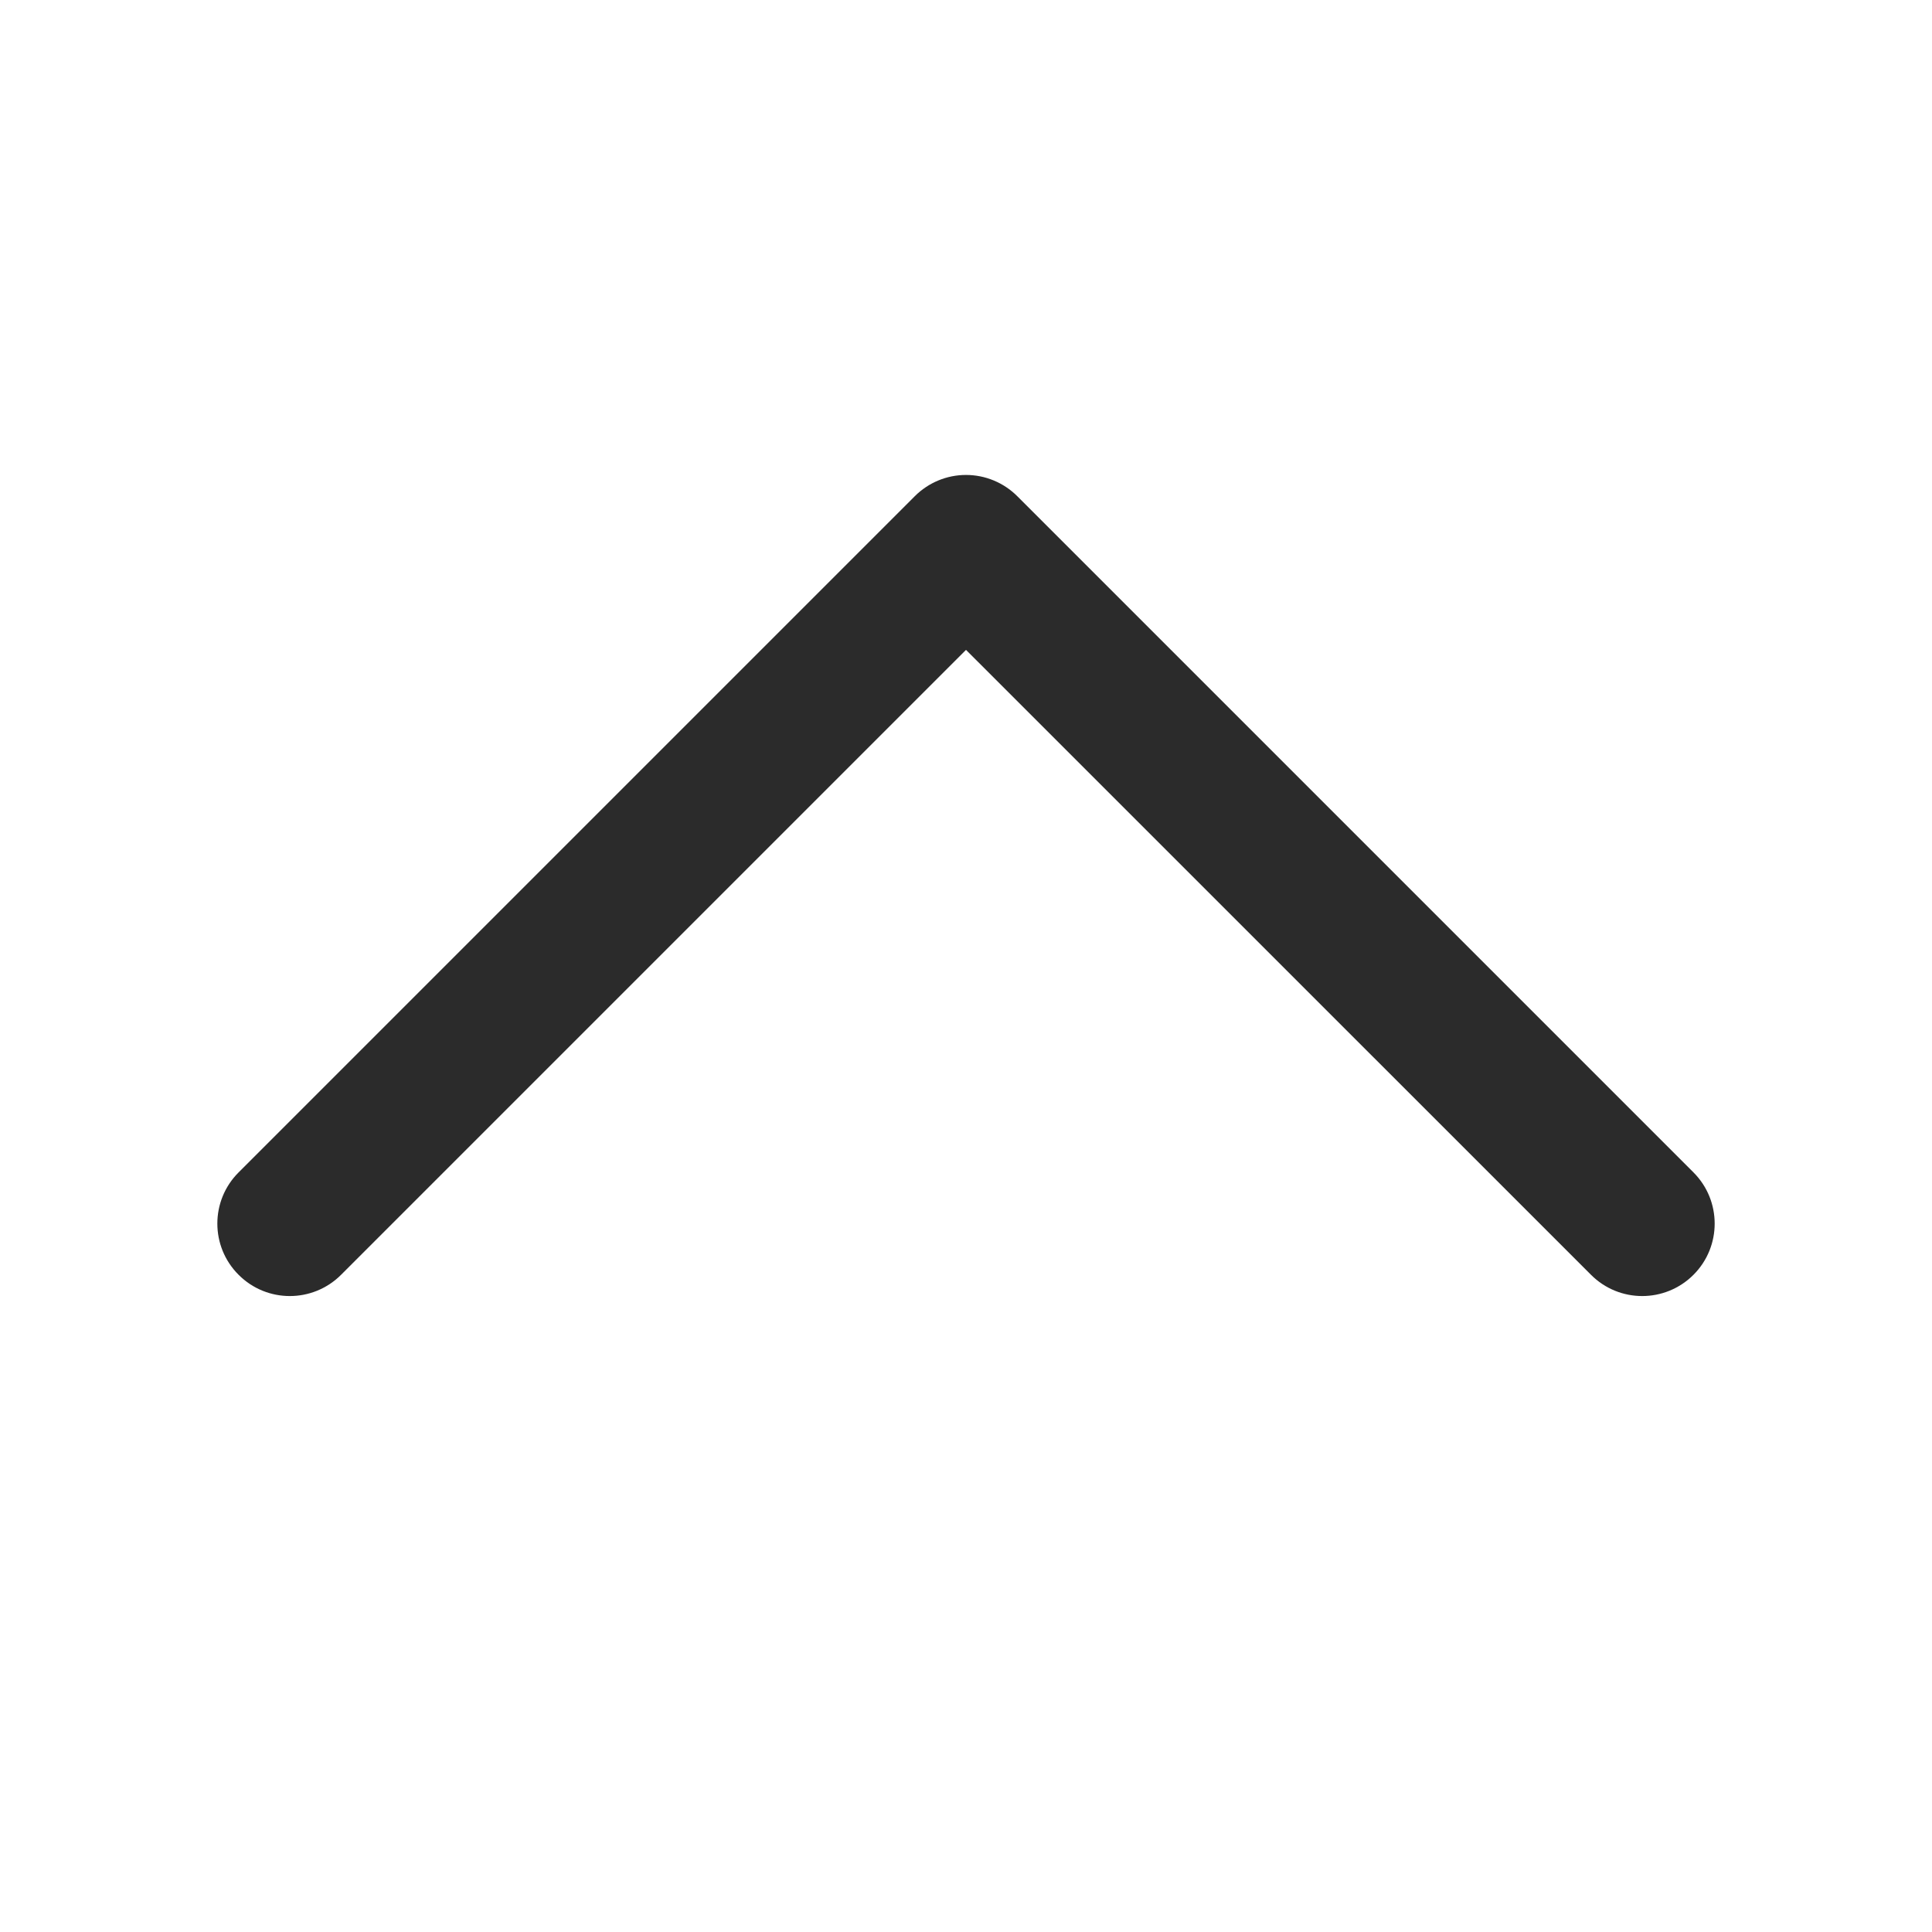
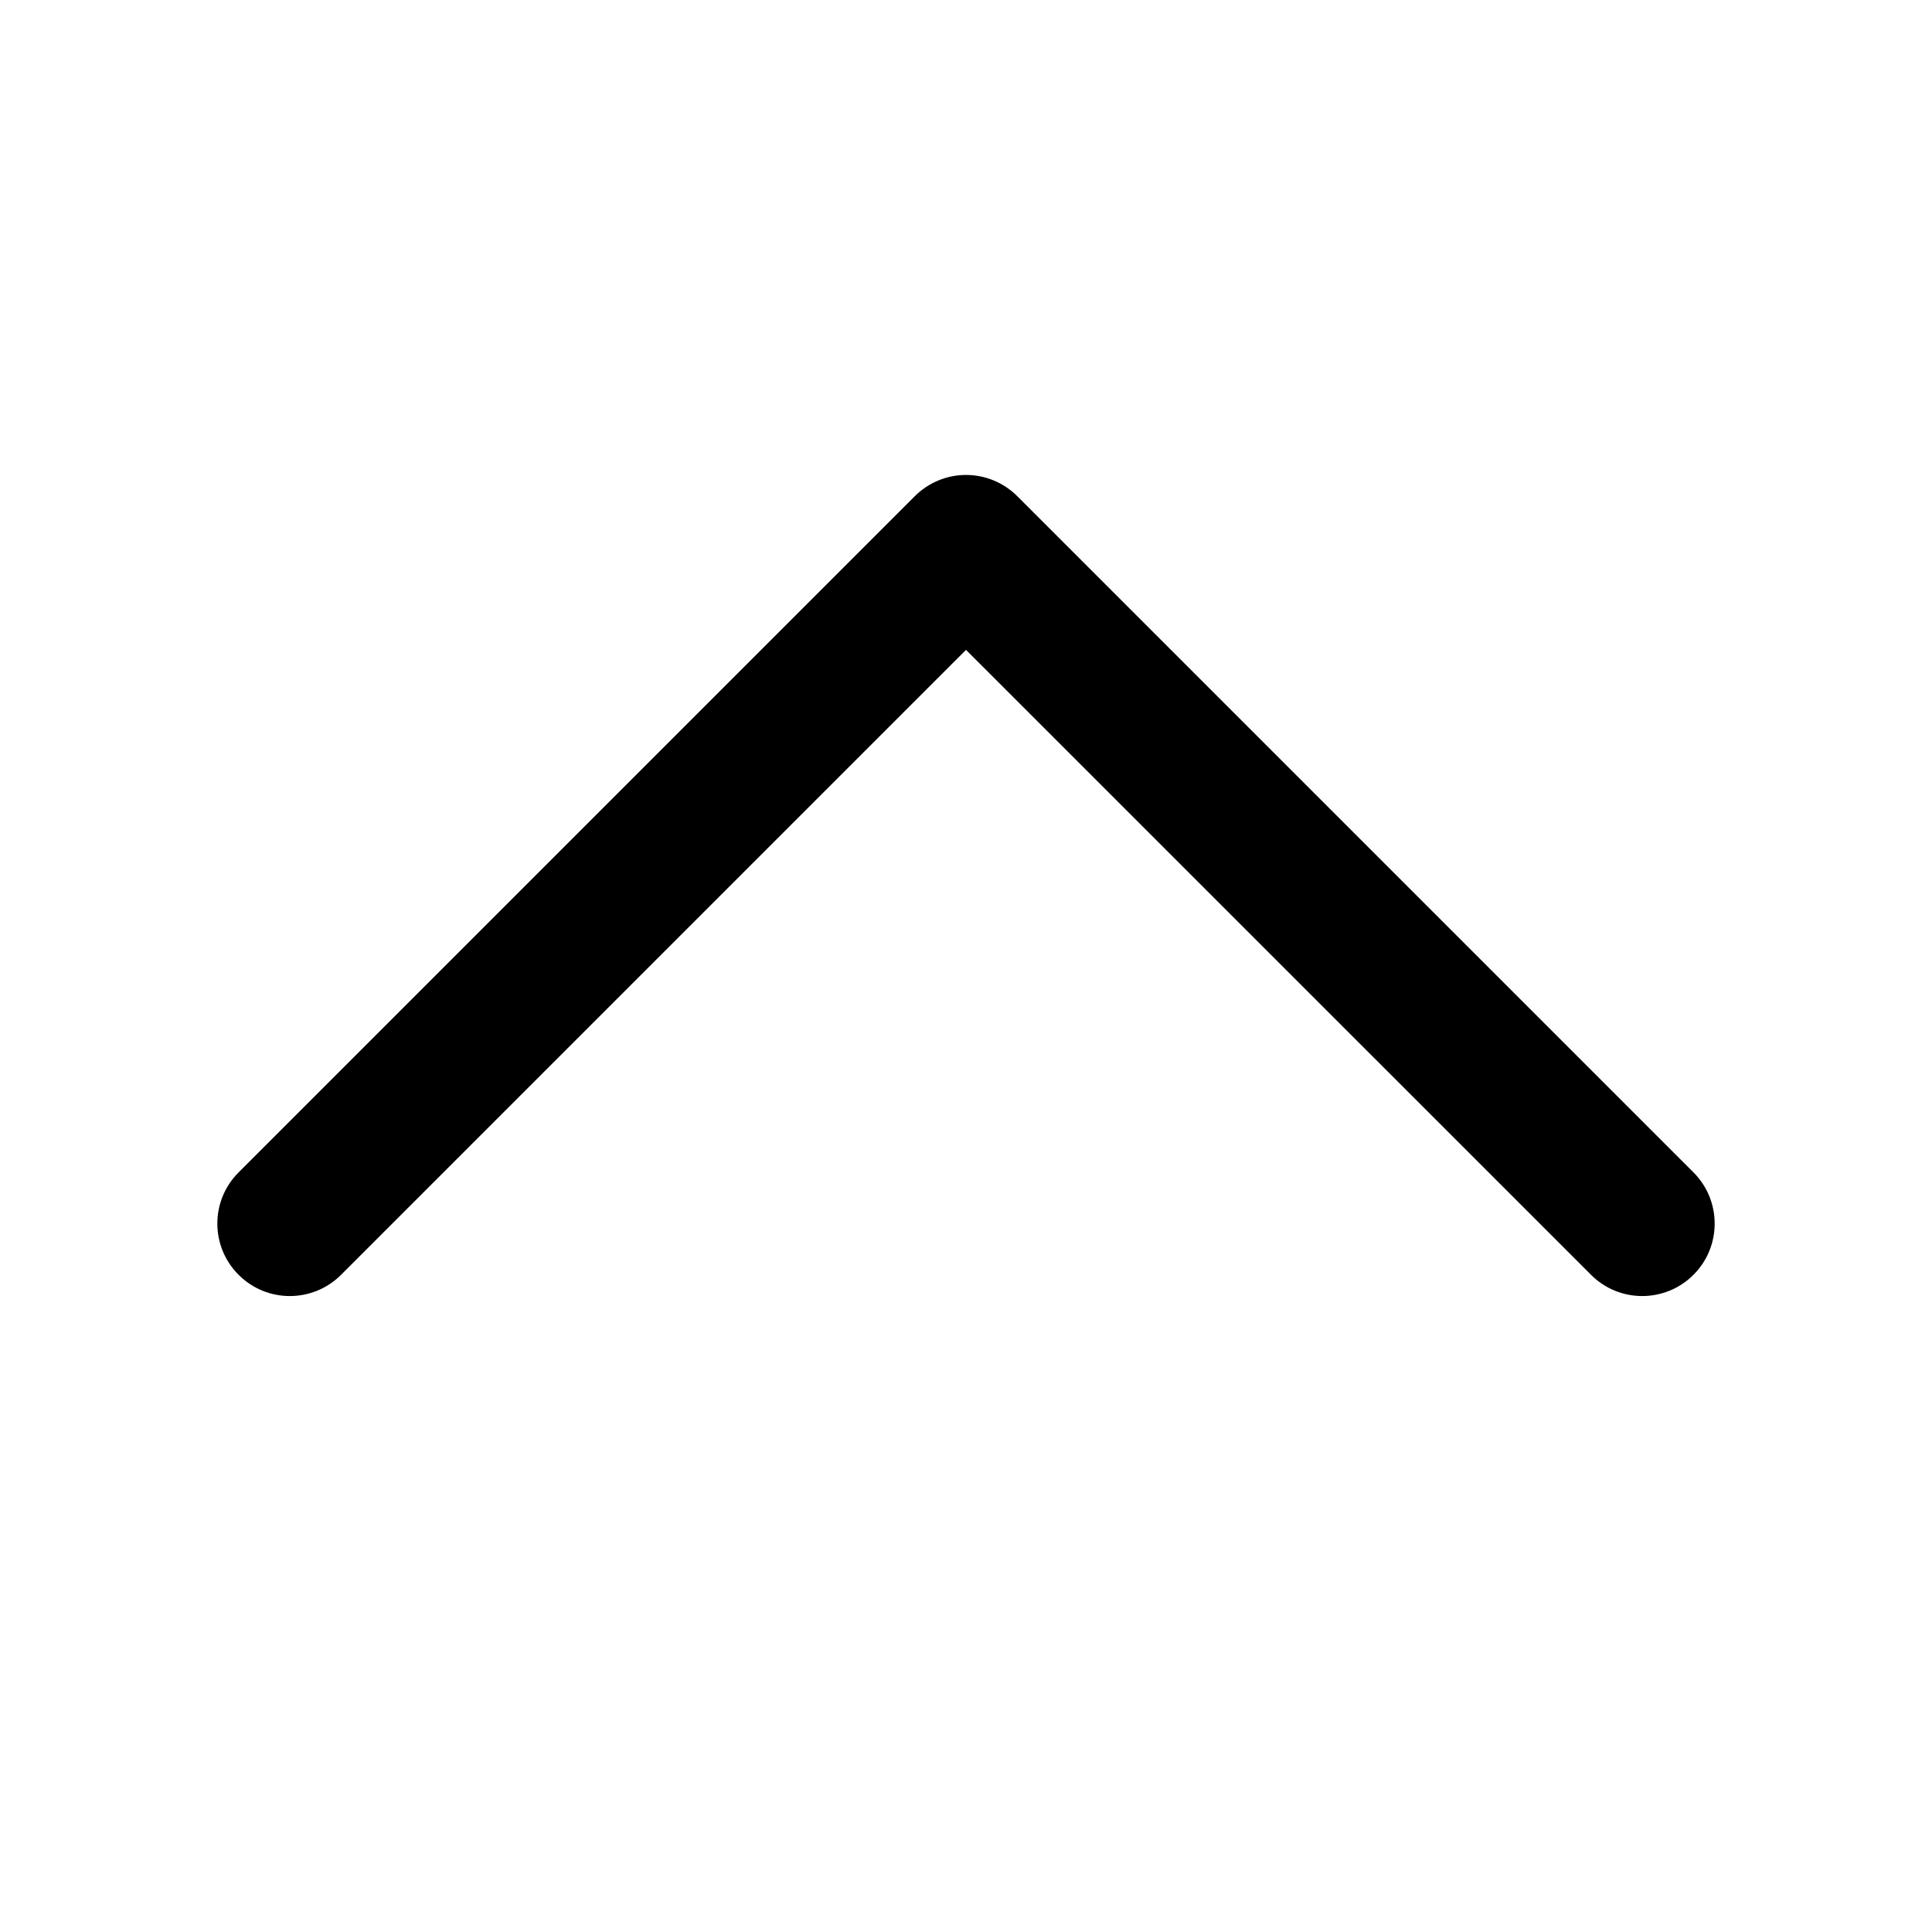
<svg xmlns="http://www.w3.org/2000/svg" width="24" height="24" viewBox="0 0 24 24" fill="none">
-   <path fill-rule="evenodd" clip-rule="evenodd" d="M12 5.9C12.239 5.9 12.468 5.995 12.637 6.164L21.037 14.564C21.388 14.915 21.388 15.485 21.037 15.836C20.685 16.188 20.115 16.188 19.764 15.836L12 8.073L4.237 15.836C3.885 16.188 3.315 16.188 2.964 15.836C2.612 15.485 2.612 14.915 2.964 14.564L11.364 6.164C11.533 5.995 11.761 5.9 12 5.9Z" fill="#2B2B2B" />
+   <path fill-rule="evenodd" clip-rule="evenodd" d="M12 5.9C12.239 5.9 12.468 5.995 12.637 6.164L21.037 14.564C21.388 14.915 21.388 15.485 21.037 15.836C20.685 16.188 20.115 16.188 19.764 15.836L12 8.073L4.237 15.836C3.885 16.188 3.315 16.188 2.964 15.836C2.612 15.485 2.612 14.915 2.964 14.564L11.364 6.164C11.533 5.995 11.761 5.9 12 5.9Z" fill="currentColor" />
</svg>
